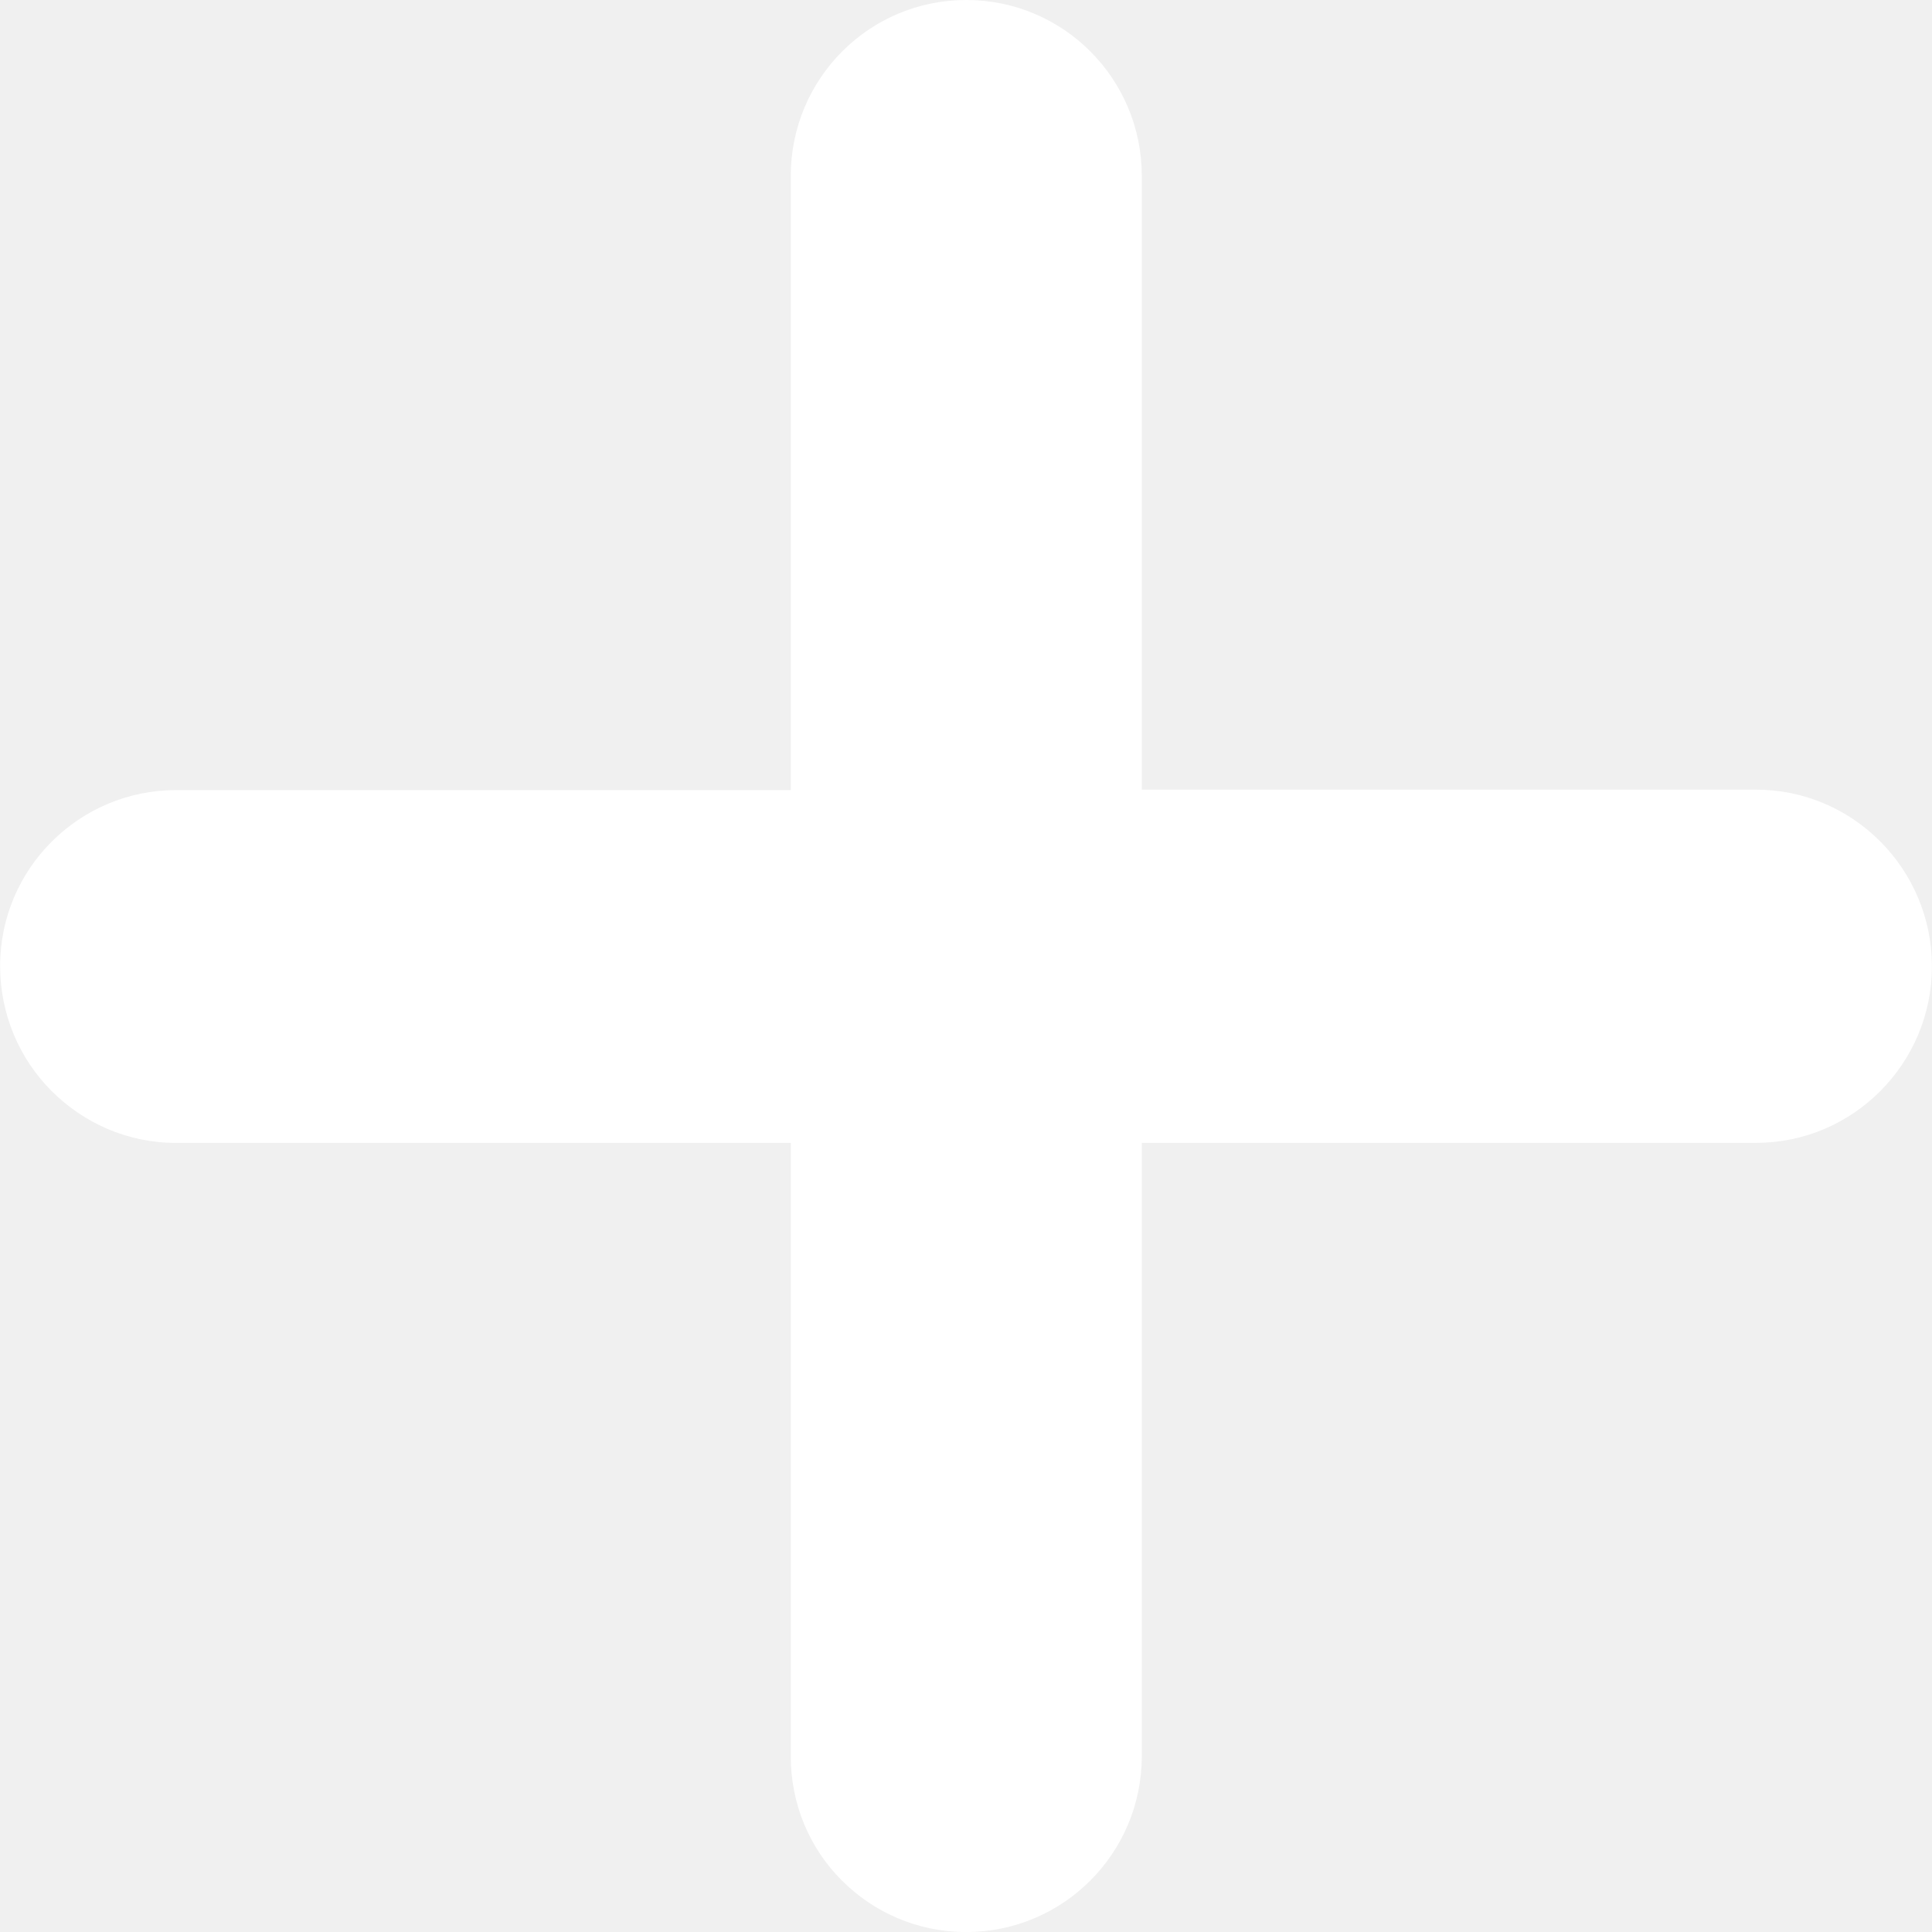
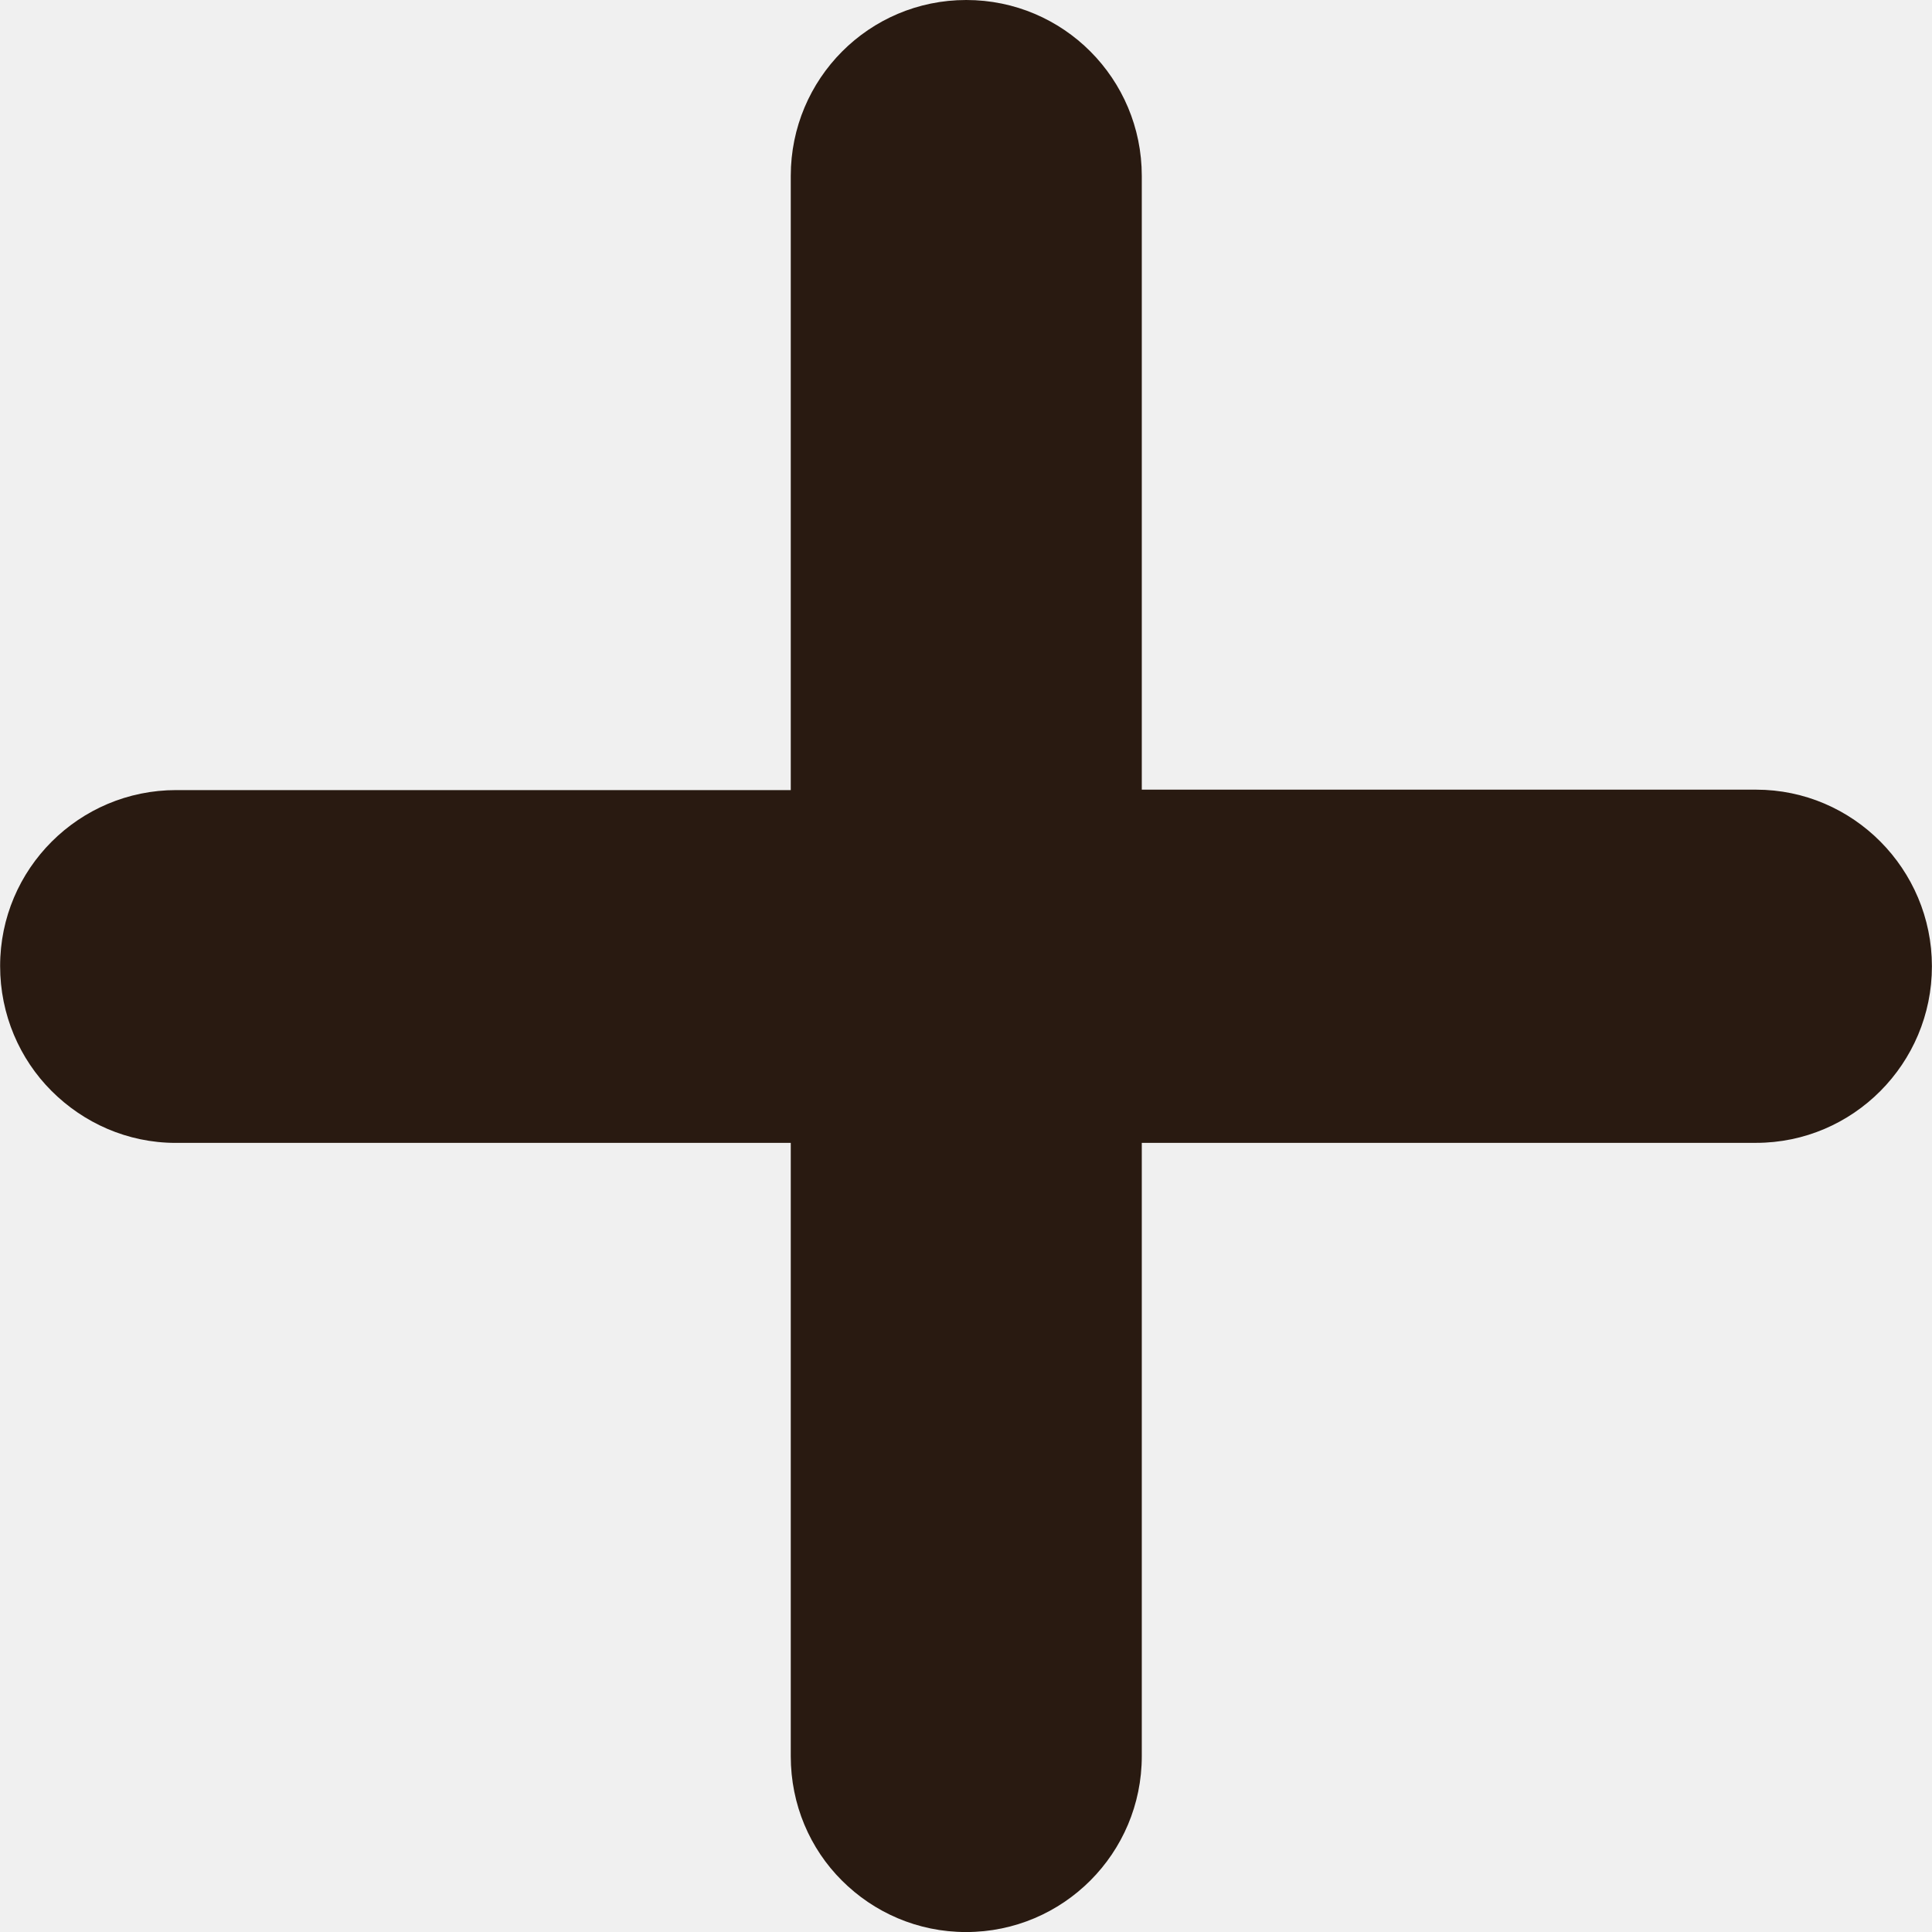
- <svg xmlns="http://www.w3.org/2000/svg" fill="#FFFFFF" version="1.1" id="Capa_1" width="800px" height="800px" viewBox="0 0 45.402 45.402" xml:space="preserve">
+ <svg xmlns="http://www.w3.org/2000/svg" fill="#291A11" version="1.1" id="Capa_1" width="800px" height="800px" viewBox="0 0 45.402 45.402" xml:space="preserve">
  <g>
    <path d="M41.267,18.557H26.832V4.134C26.832,1.851,24.99,0,22.707,0c-2.283,0-4.124,1.851-4.124,4.135v14.432H4.141   c-2.283,0-4.139,1.851-4.138,4.135c-0.001,1.141,0.46,2.187,1.207,2.934c0.748,0.749,1.78,1.222,2.92,1.222h14.453V41.27   c0,1.142,0.453,2.176,1.201,2.922c0.748,0.748,1.777,1.211,2.919,1.211c2.282,0,4.129-1.851,4.129-4.133V26.857h14.435   c2.283,0,4.134-1.867,4.133-4.15C45.399,20.425,43.548,18.557,41.267,18.557z" />
  </g>
</svg>
